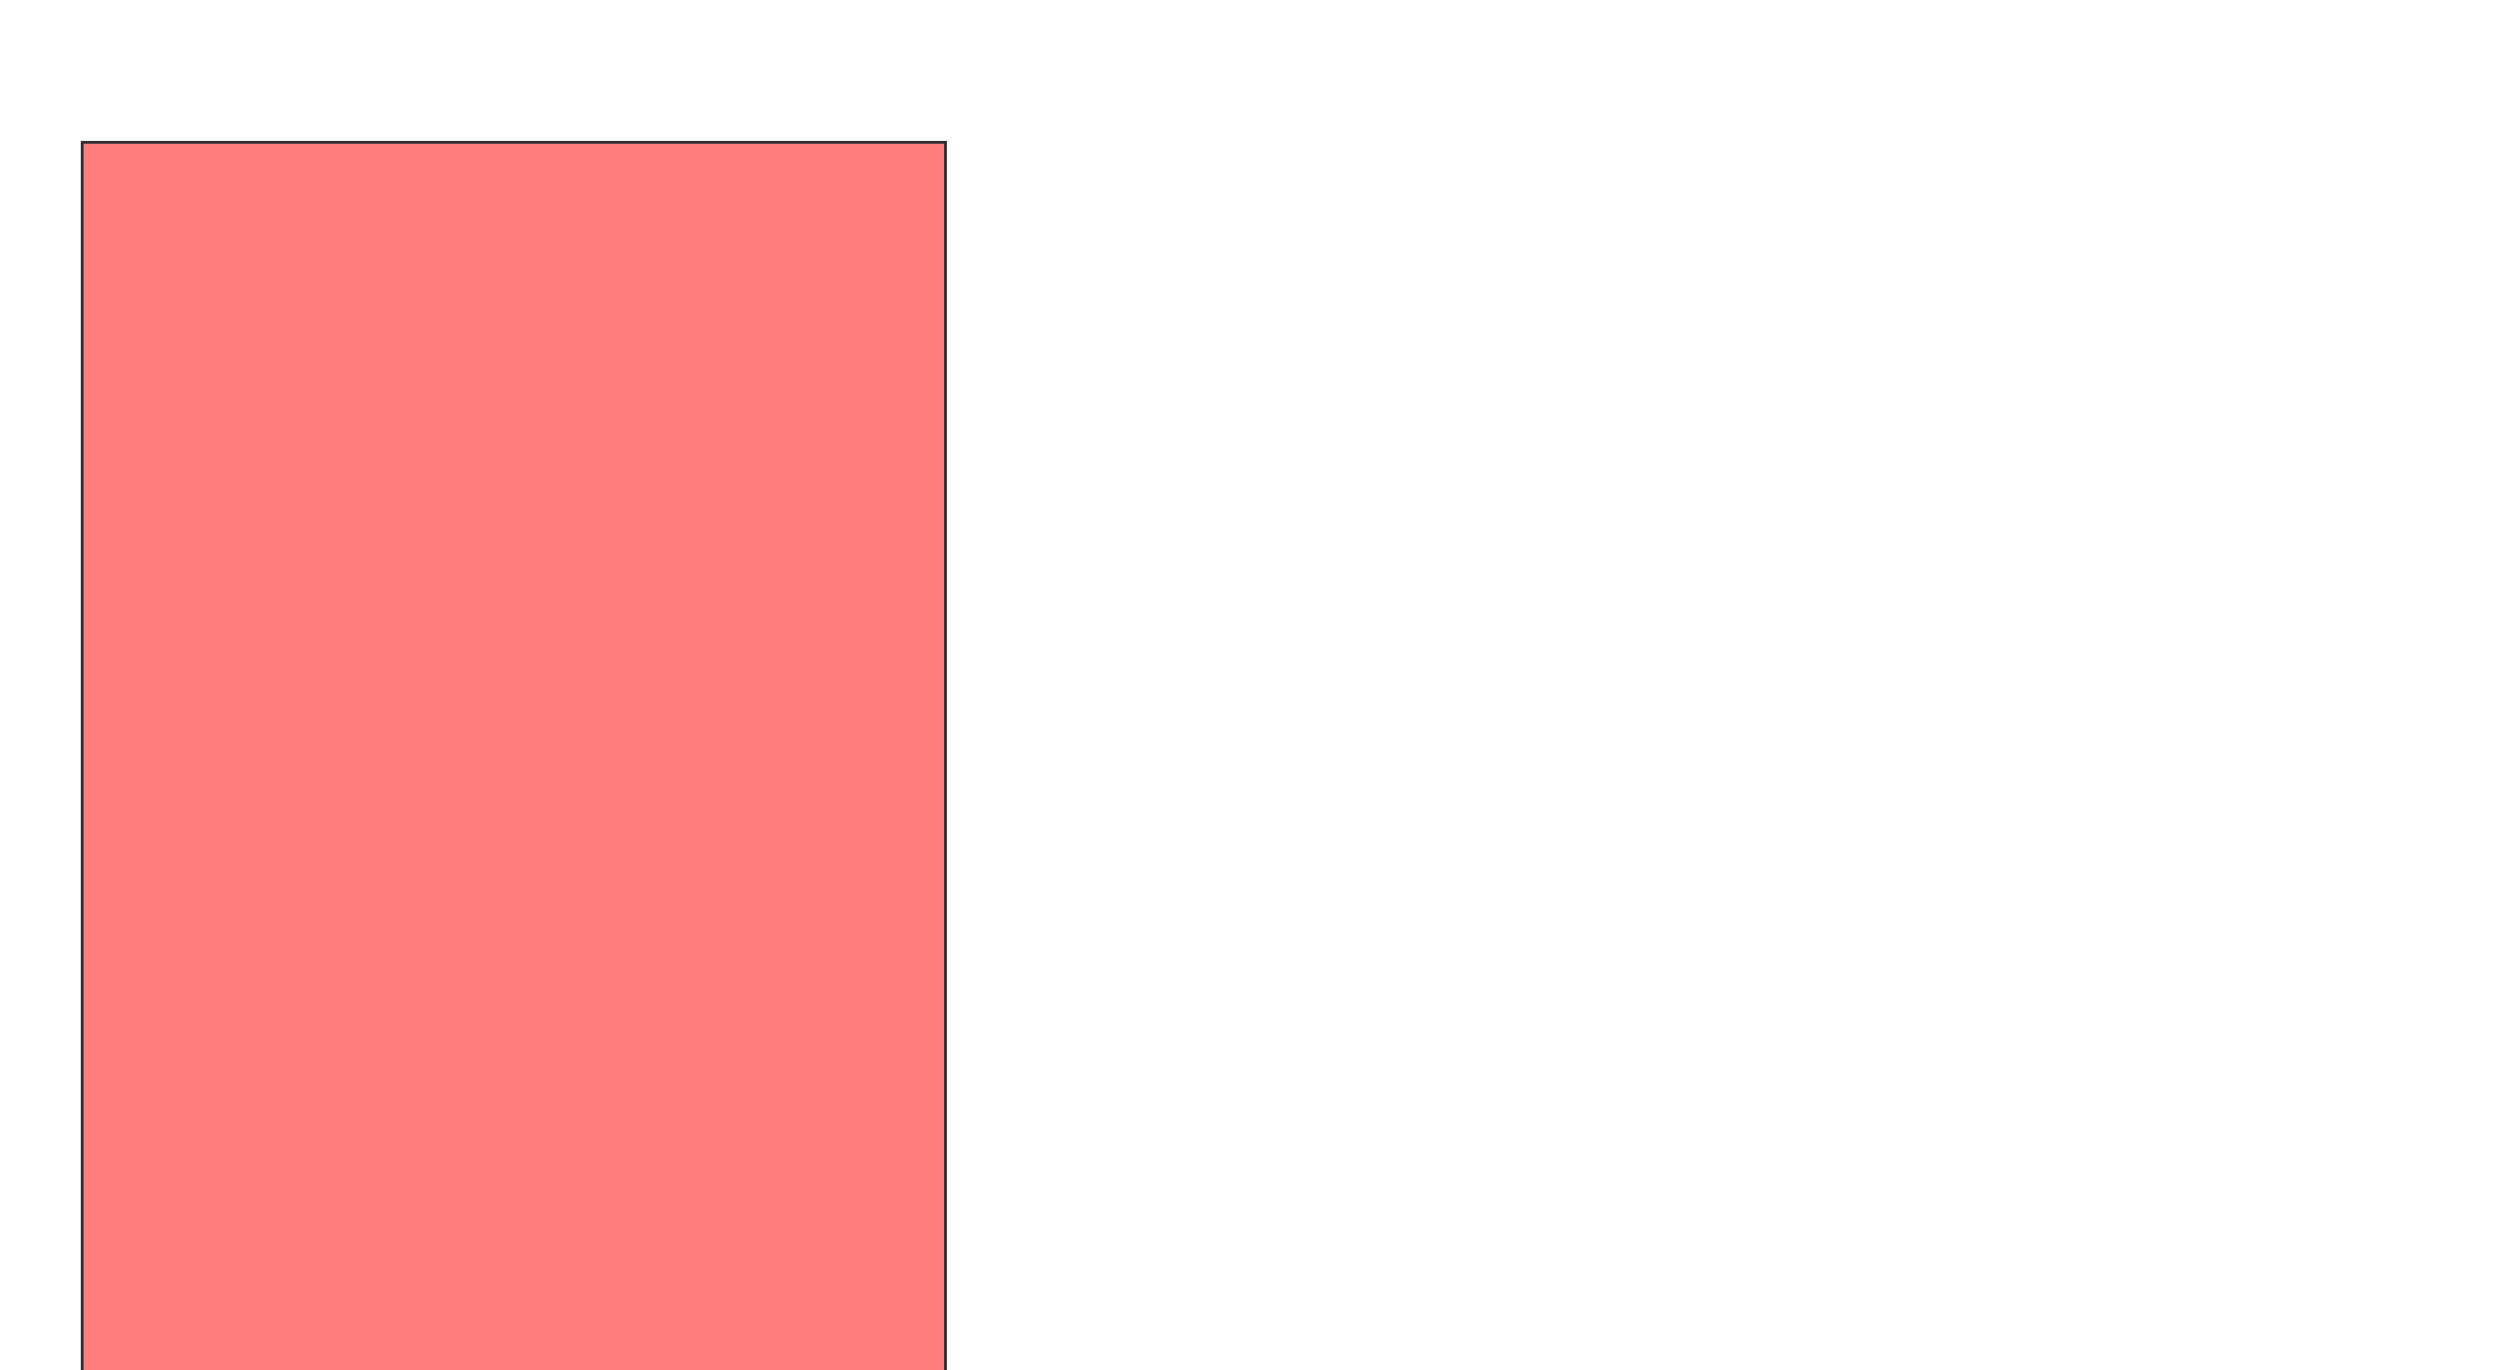
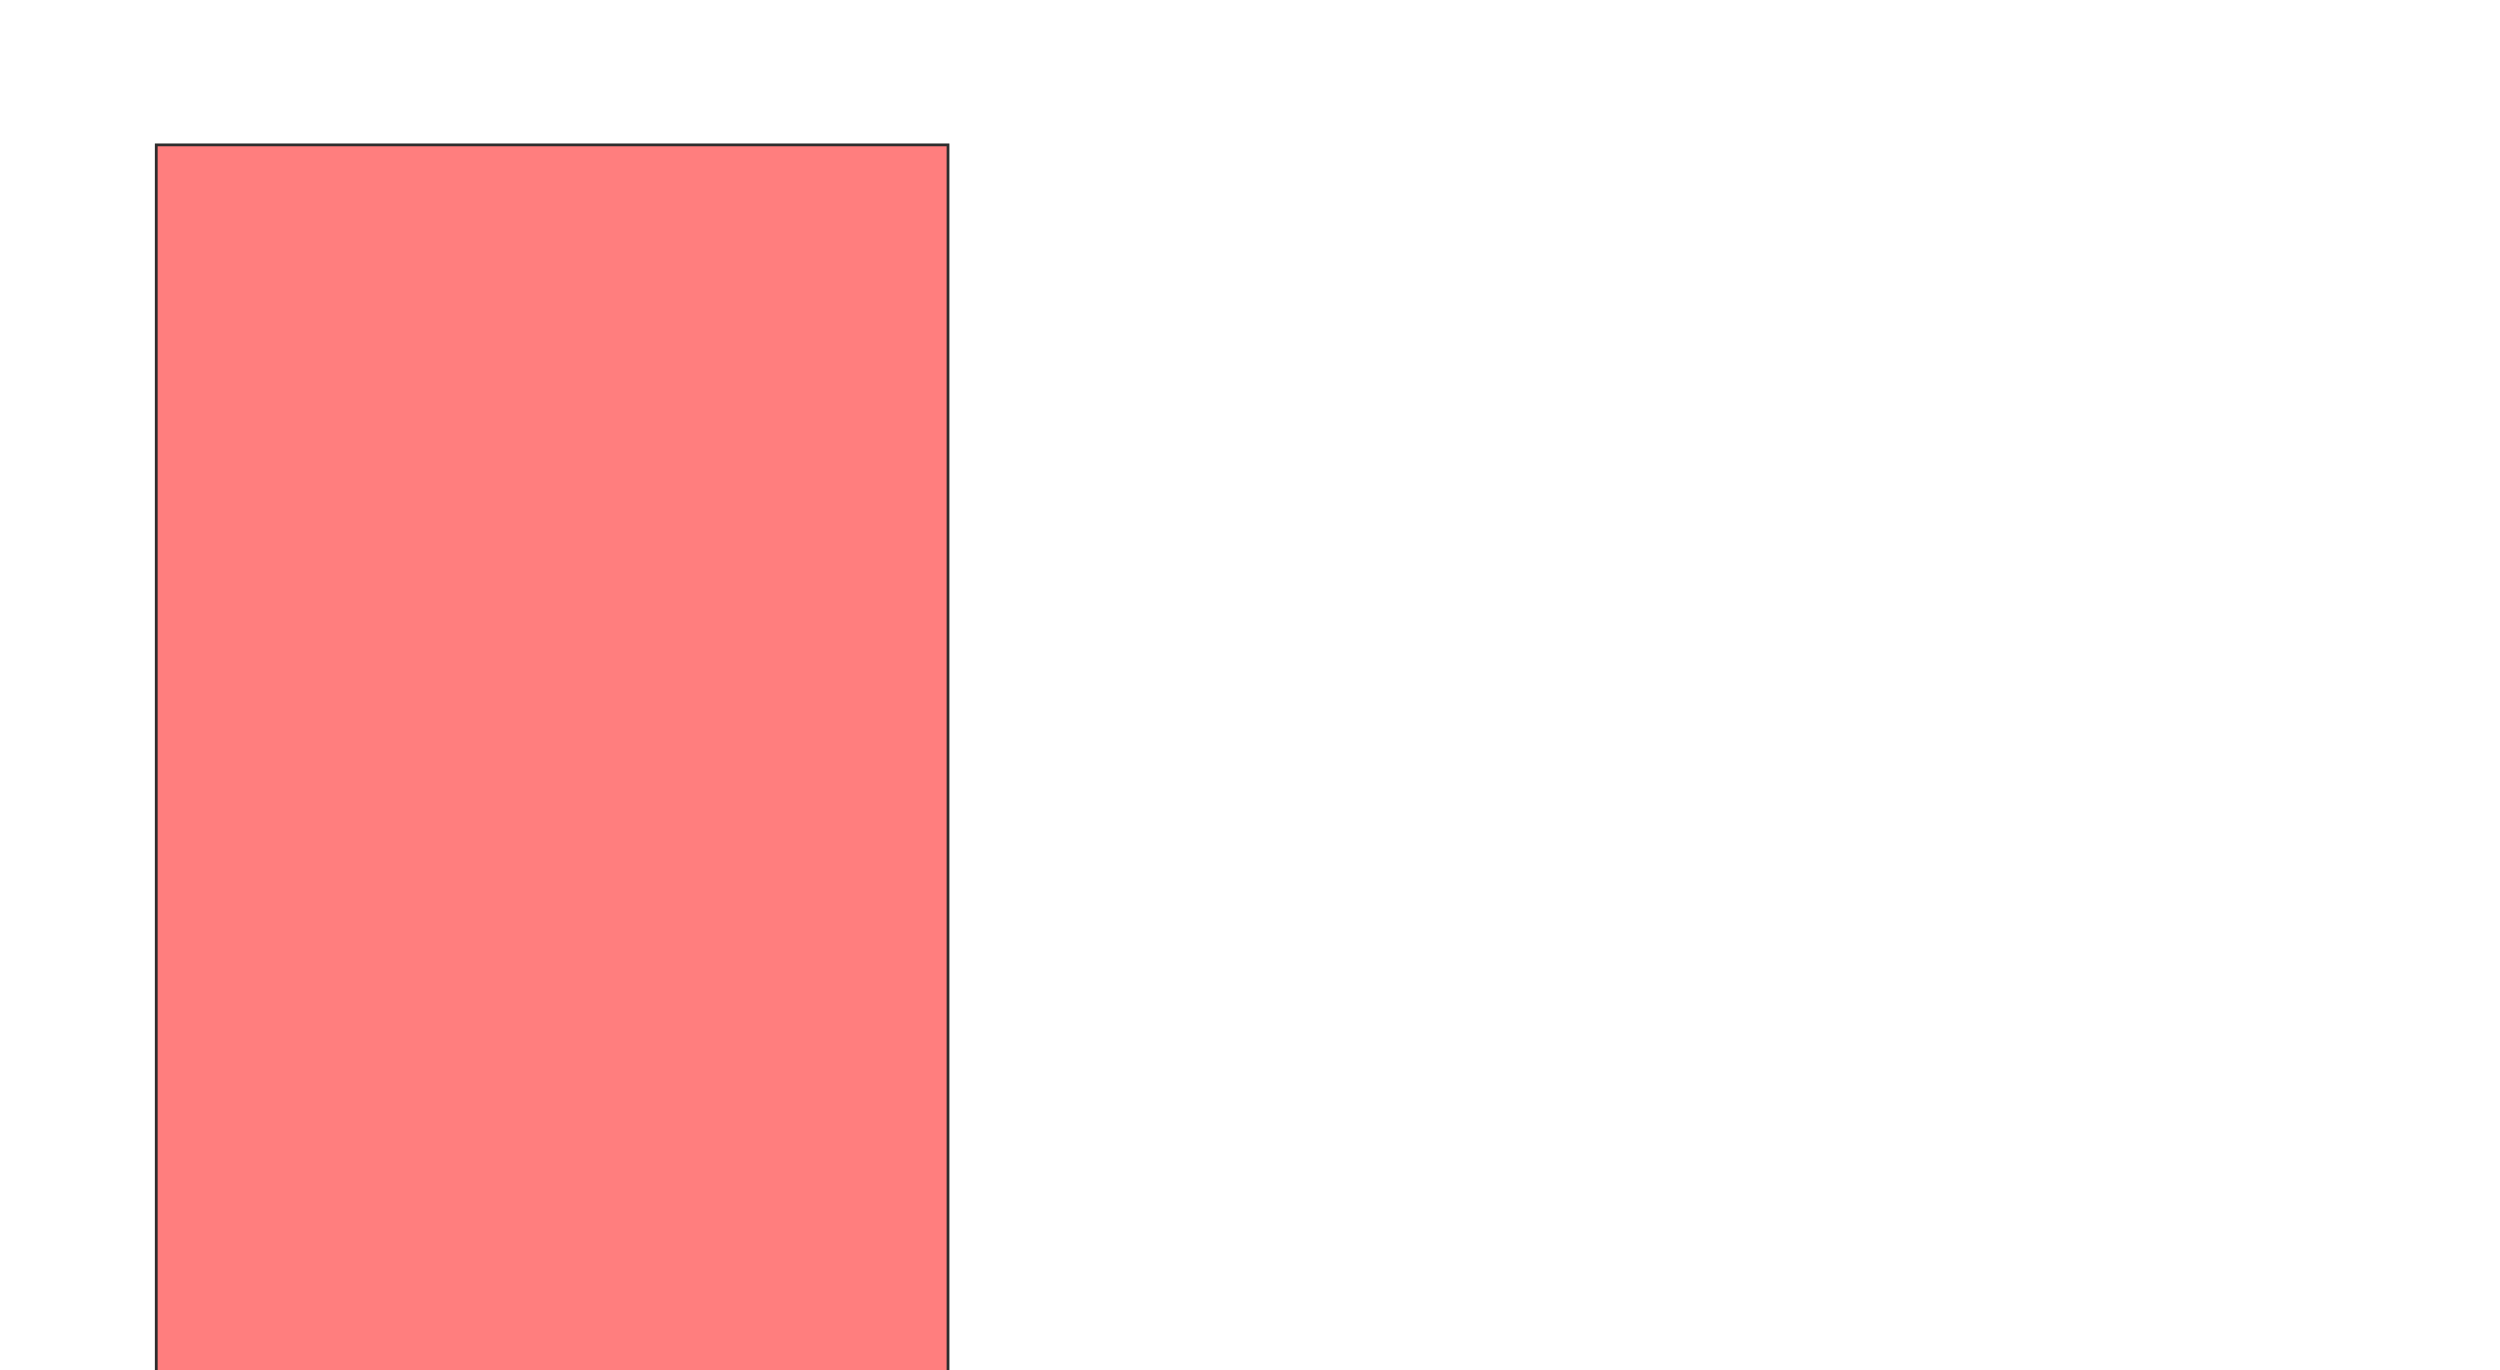
<svg xmlns="http://www.w3.org/2000/svg" width="898" height="492">
  <g>
  </g>
  <g>
-     <rect fill="#FF7E7E" stroke="#2D2D2D" stroke-dasharray="null" stroke-linejoin="null" stroke-linecap="null" x="29.523" y="51.119" width="310.092" height="446.789" id="38c11d1e88dc494c9e25c8f3bcad54e1-oa-2" class="qshape" />
+     <rect stroke="#2D2D2D" id="38c11d1e88dc494c9e25c8f3bcad54e1-oa-2" height="446.789" width="284.404" y="52.037" x="56.128" stroke-linecap="null" stroke-linejoin="null" stroke-dasharray="null" fill="#FF7E7E" class="qshape" />
  </g>
</svg>
